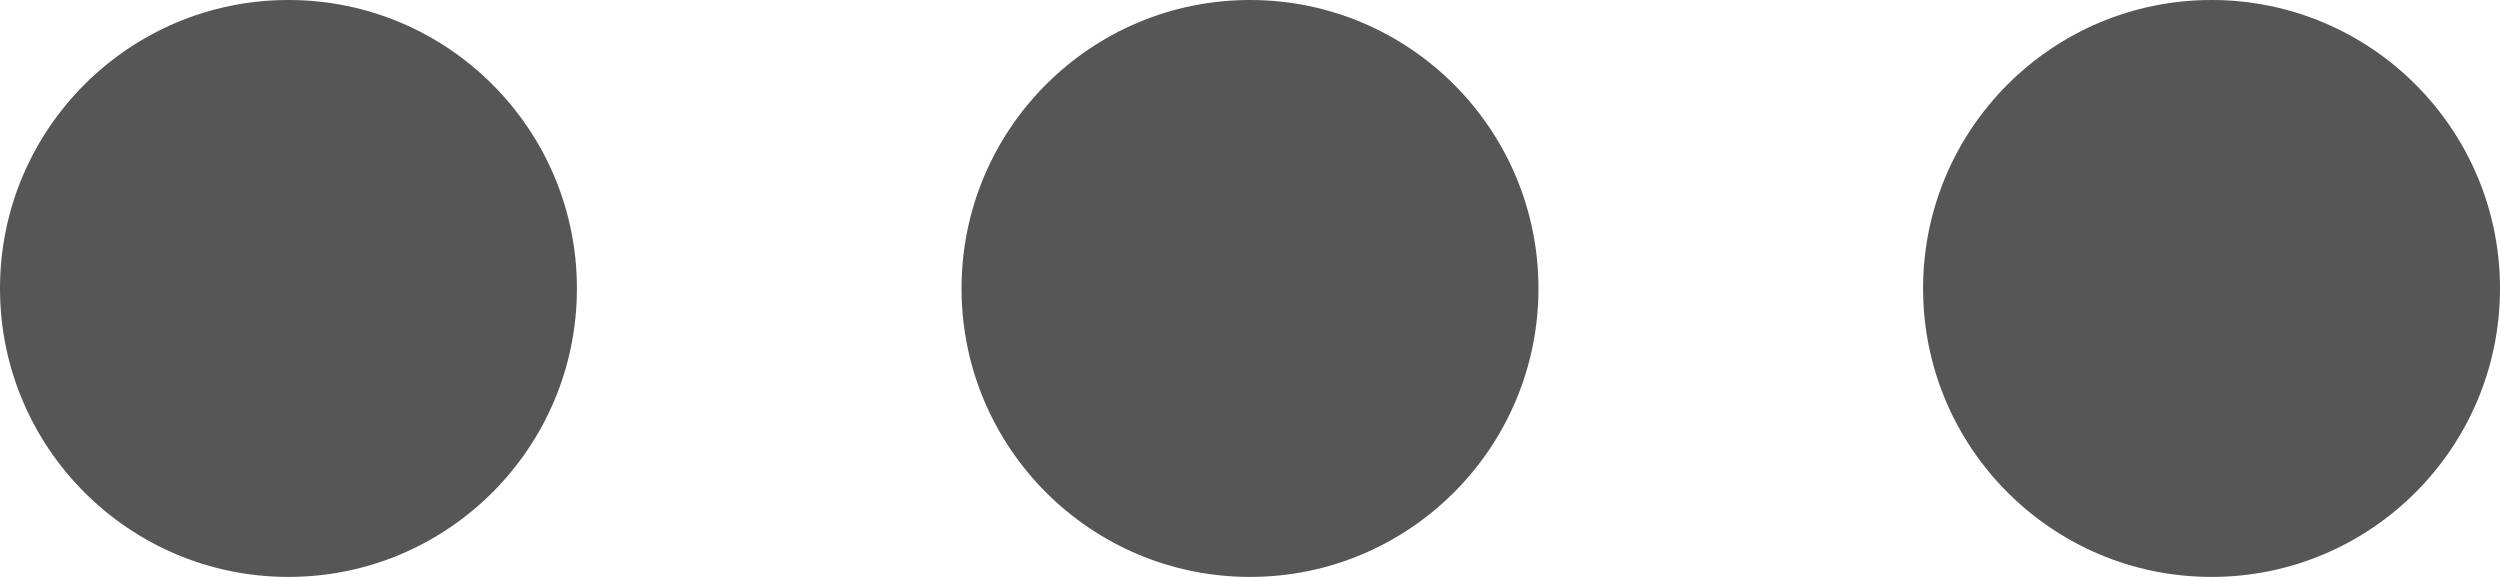
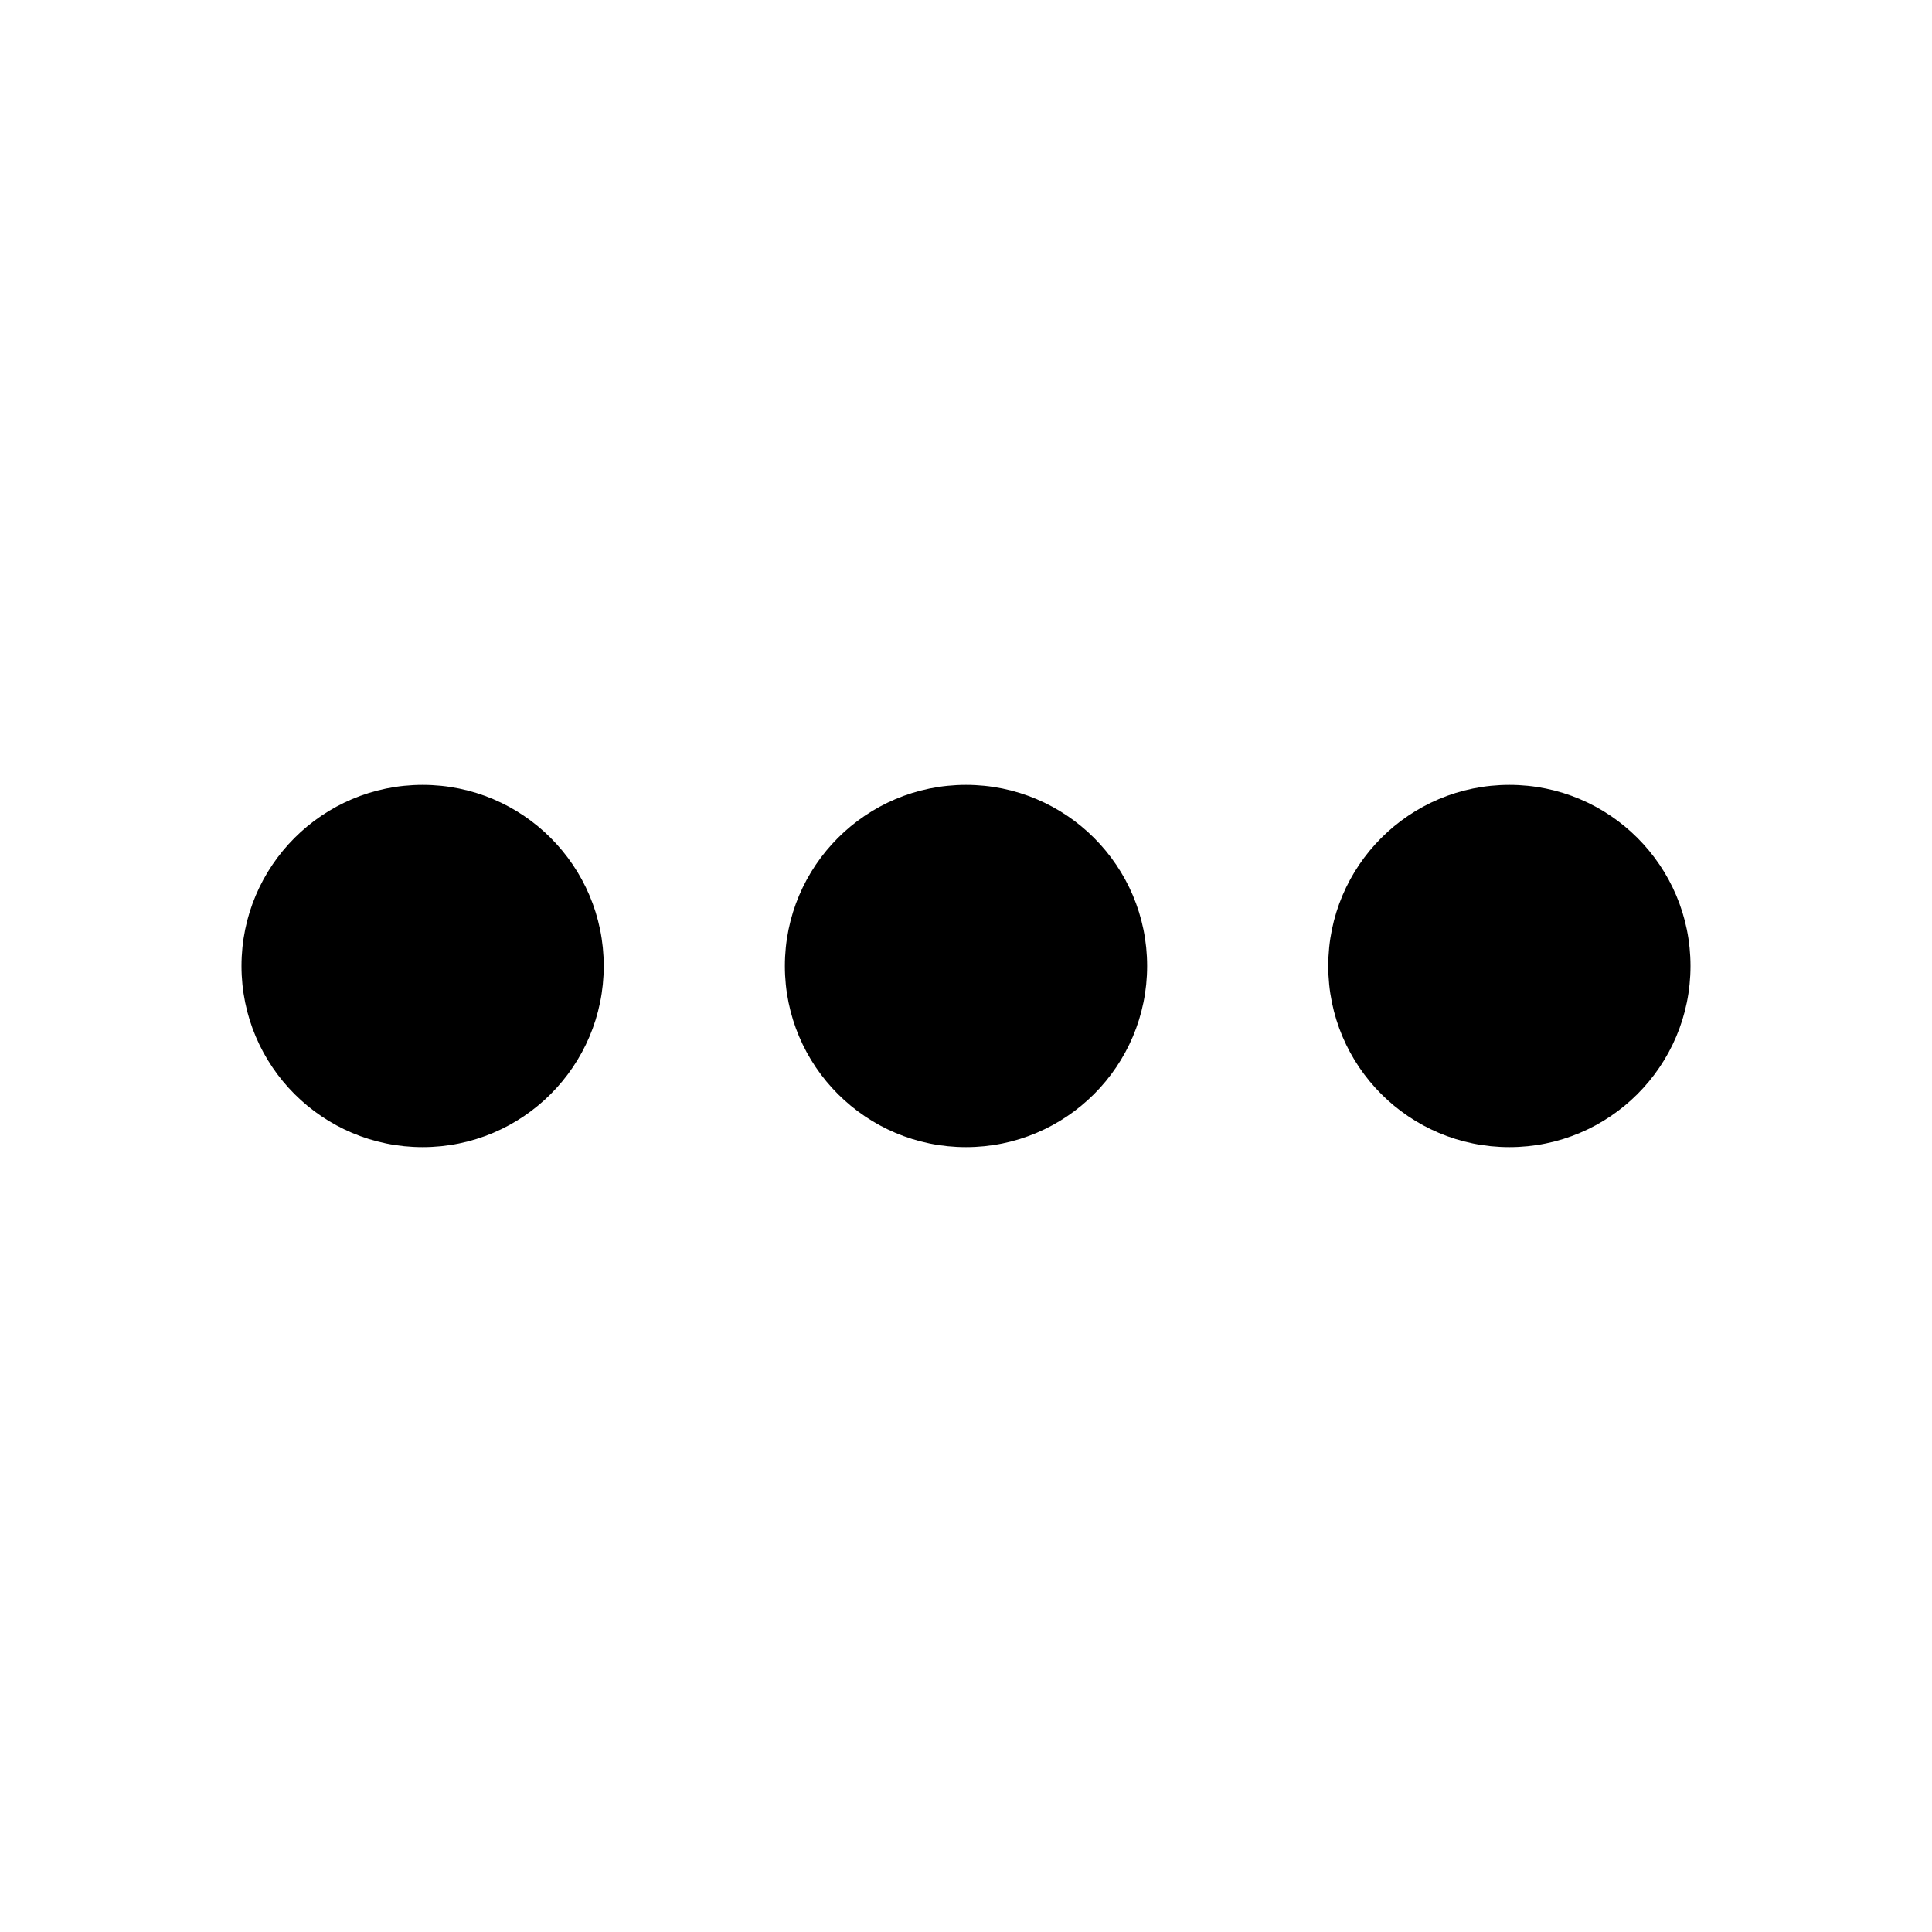
- <svg xmlns="http://www.w3.org/2000/svg" width="13" height="3" viewBox="0 0 13 3" fill="none">
-   <rect width="3" height="3" rx="1.5" fill="#565656" />
-   <rect x="5" width="3" height="3" rx="1.5" fill="#565656" />
-   <rect x="10" width="3" height="3" rx="1.5" fill="#565656" />
+ <svg xmlns="http://www.w3.org/2000/svg" width="16" height="16" viewBox="0 0 16 16" fill="none">
+   <circle cx="3.5" cy="8" r="1.5" fill="currentColor" />
+   <circle cx="8" cy="8" r="1.5" fill="currentColor" />
+   <circle cx="12.5" cy="8" r="1.5" fill="currentColor" />
</svg>
